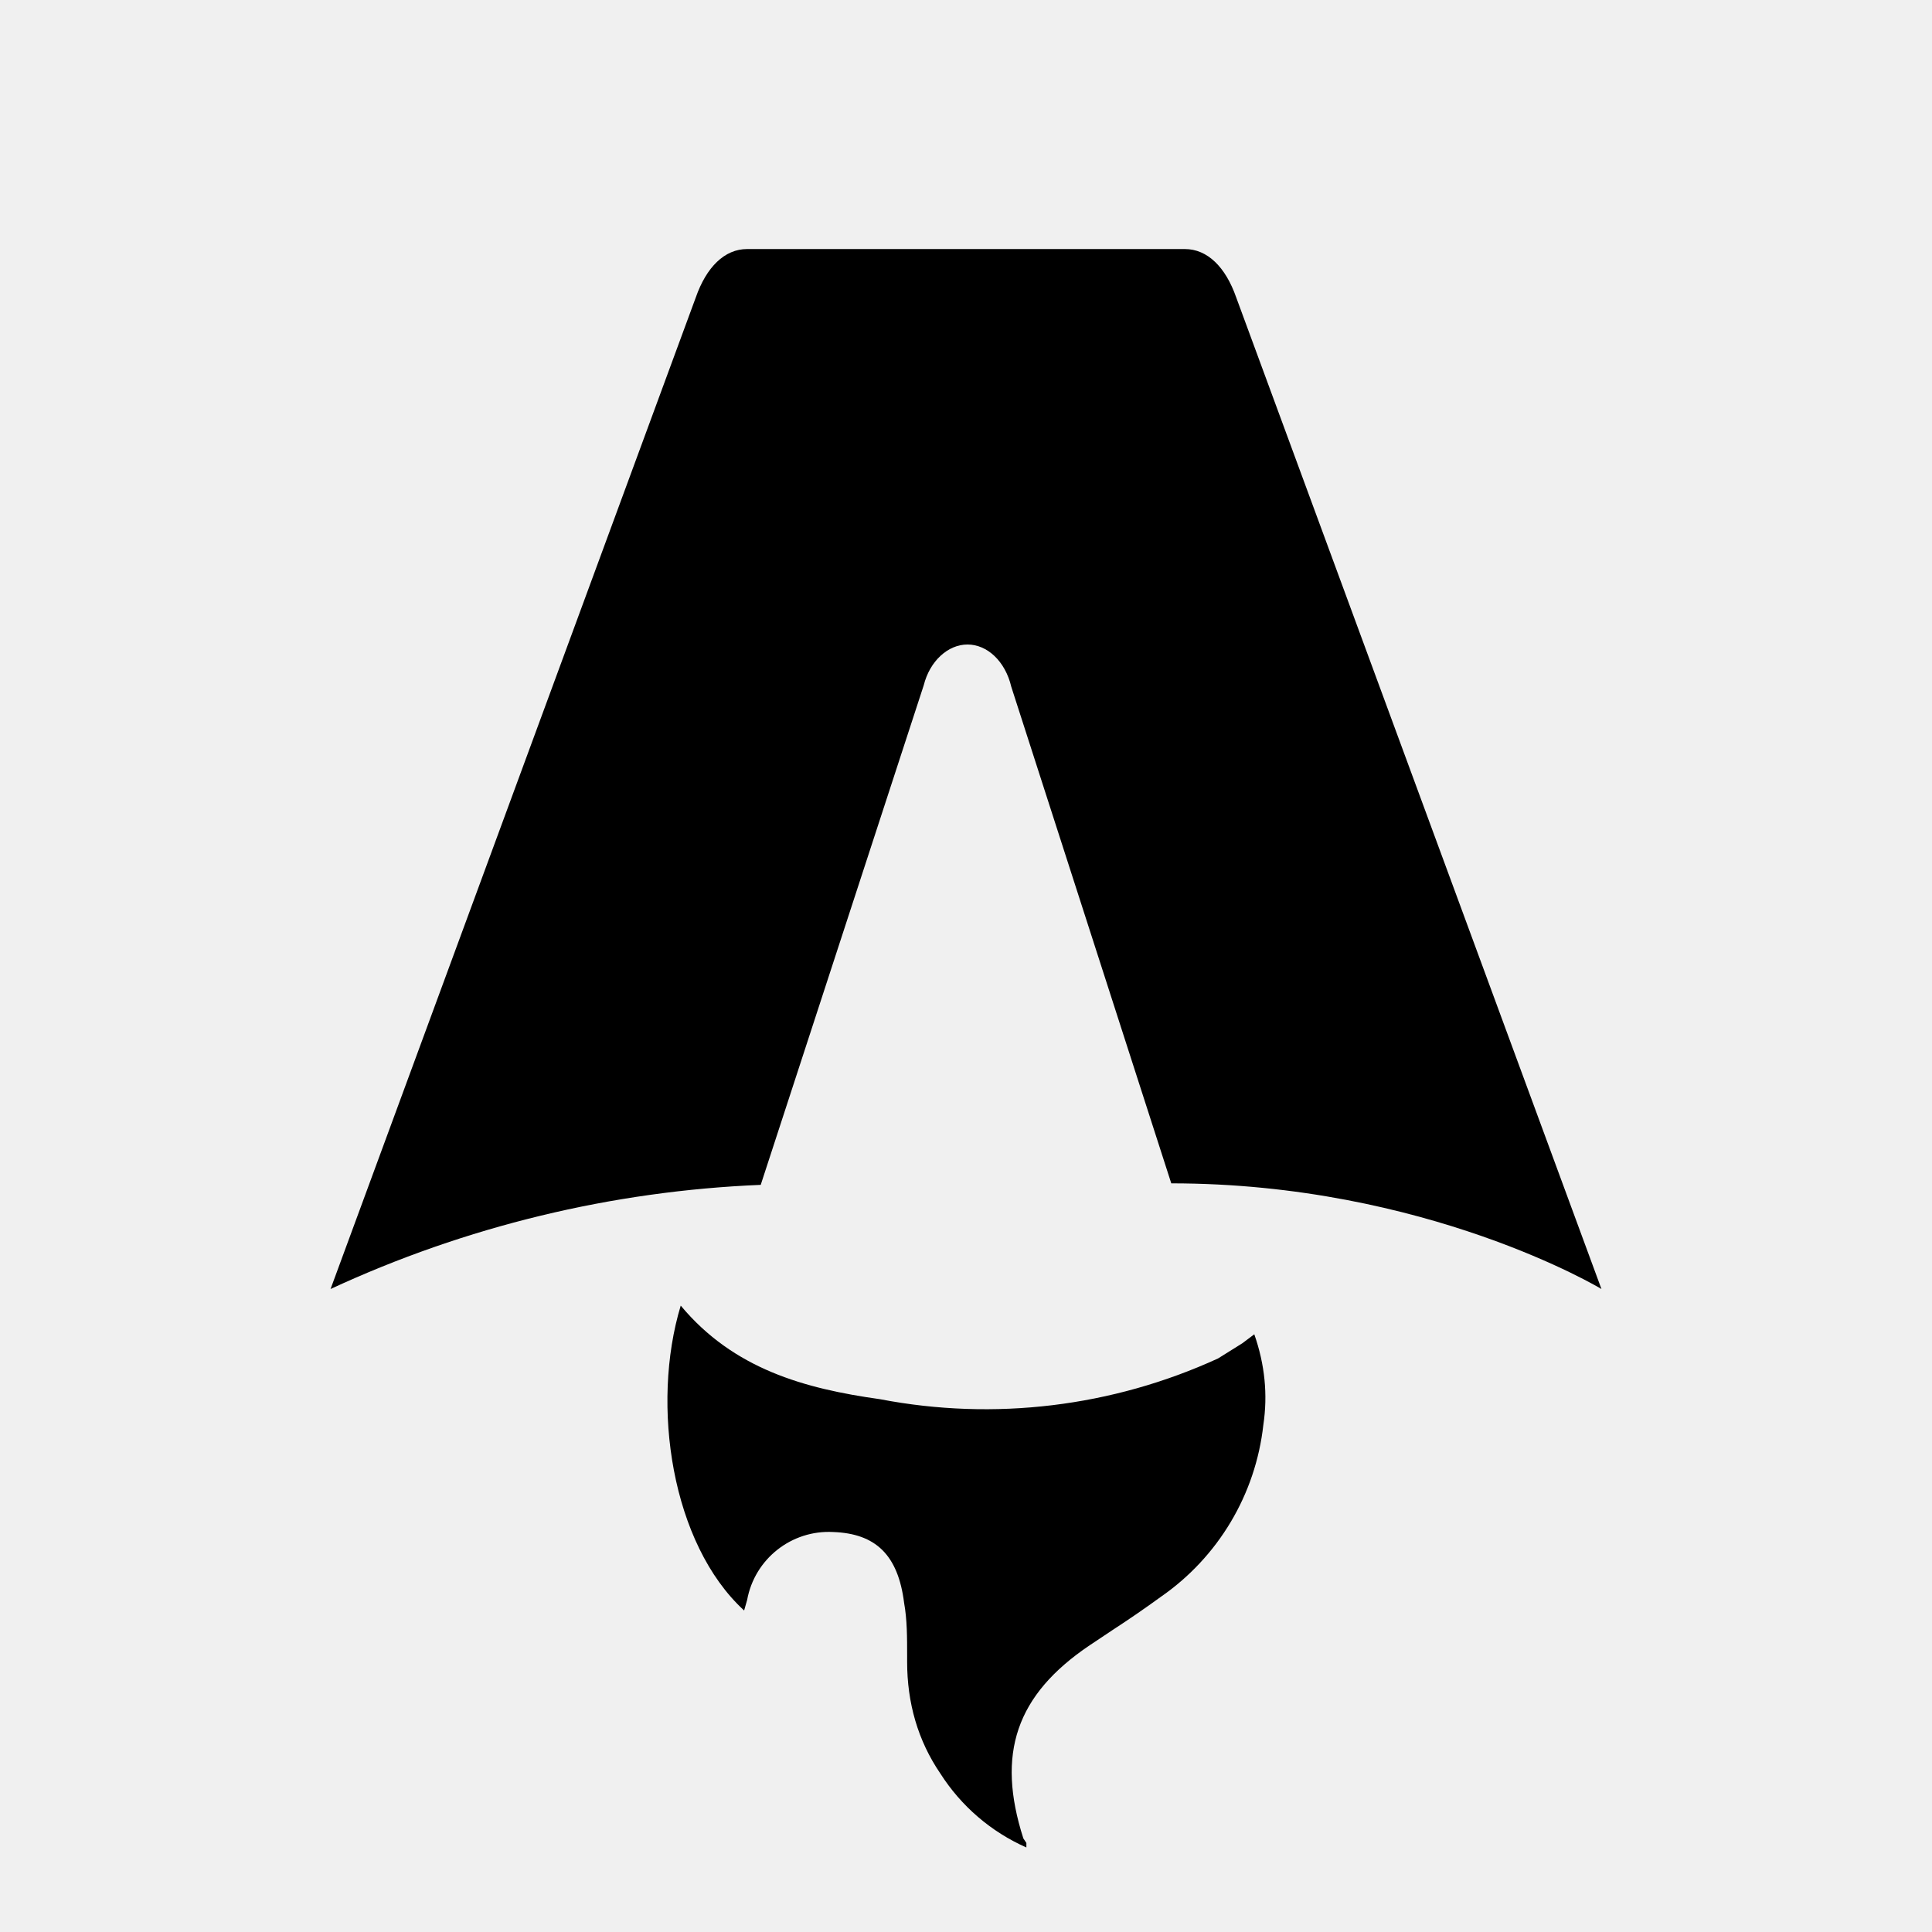
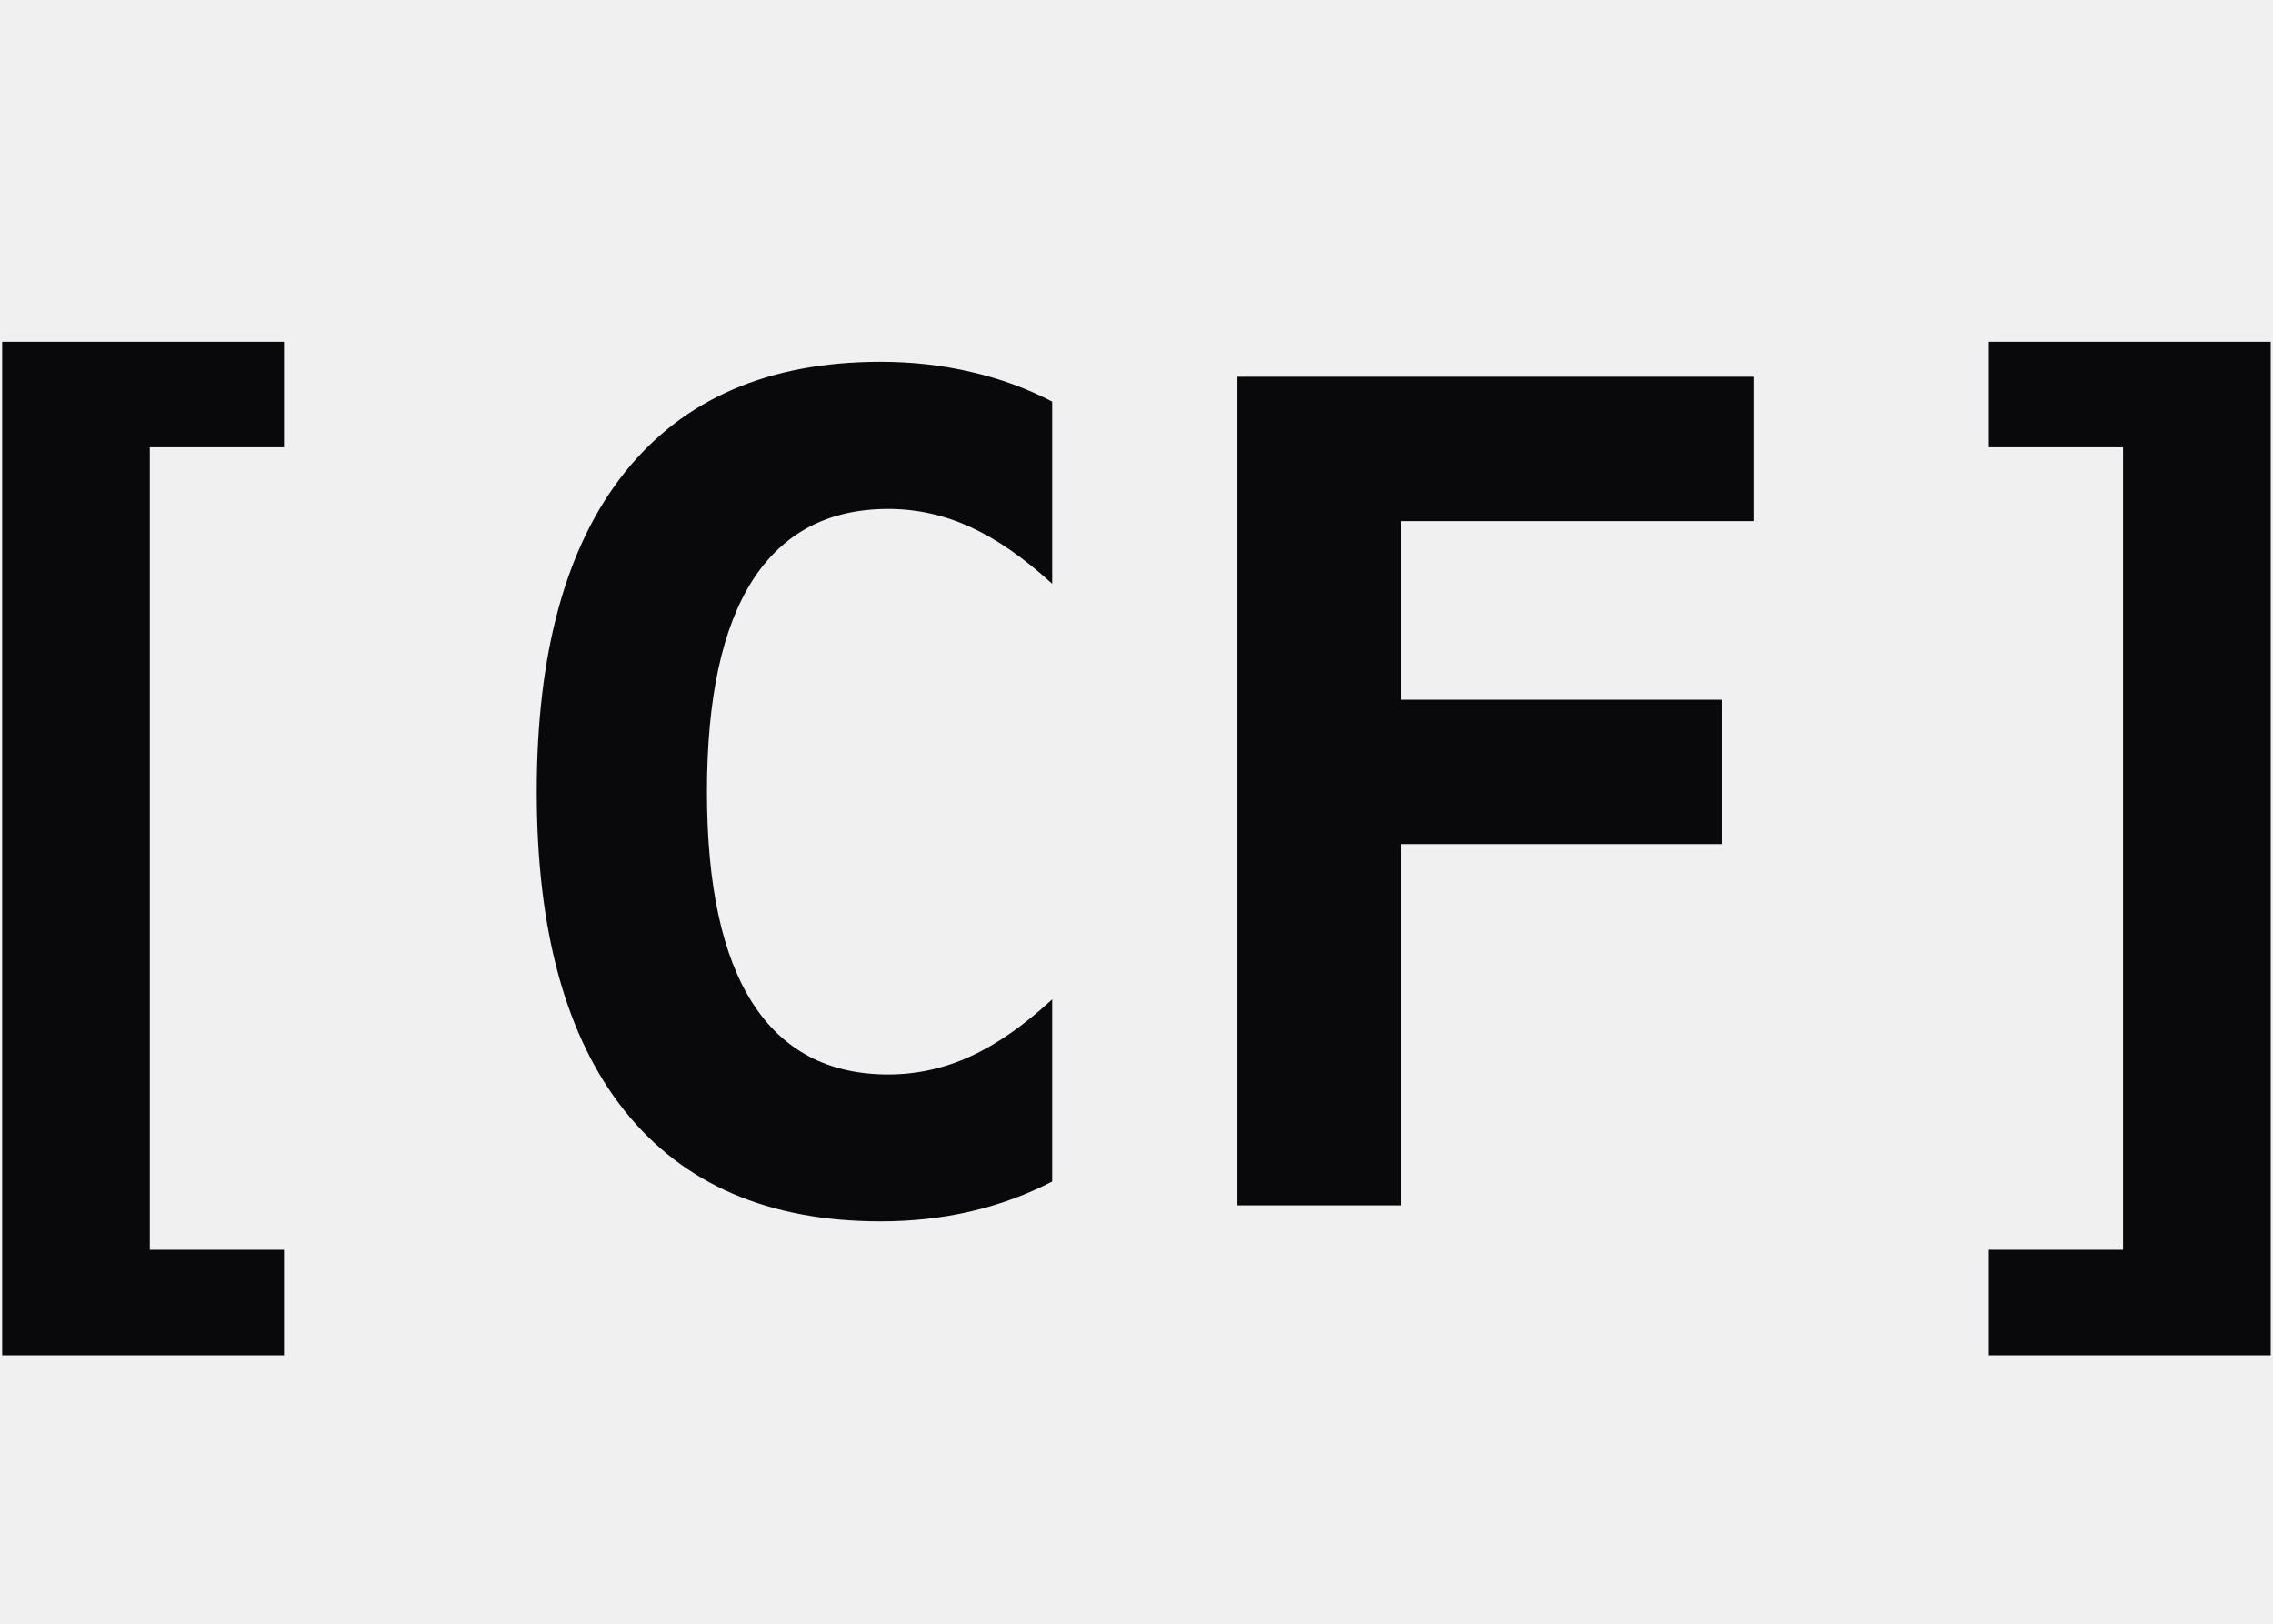
- <svg xmlns="http://www.w3.org/2000/svg" fill="none" viewBox="0 0 128 128">
-   <path d="M50.4 78.5a75.1 75.1 0 0 0-28.5 6.9l24.2-65.7c.7-2 1.9-3.2 3.4-3.2h29c1.5 0 2.7 1.2 3.4 3.2l24.2 65.7s-11.6-7-28.5-7L67 45.5c-.4-1.7-1.6-2.8-2.9-2.8-1.3 0-2.5 1.1-2.9 2.7L50.4 78.5Zm-1.1 28.2Zm-4.2-20.2c-2 6.6-.6 15.8 4.2 20.2a17.5 17.5 0 0 1 .2-.7 5.5 5.5 0 0 1 5.7-4.5c2.8.1 4.3 1.5 4.7 4.7.2 1.1.2 2.3.2 3.5v.4c0 2.7.7 5.2 2.2 7.4a13 13 0 0 0 5.7 4.9v-.3l-.2-.3c-1.8-5.6-.5-9.5 4.4-12.8l1.5-1a73 73 0 0 0 3.2-2.2 16 16 0 0 0 6.8-11.4c.3-2 .1-4-.6-6l-.8.6-1.6 1a37 37 0 0 1-22.4 2.7c-5-.7-9.7-2-13.2-6.2Z" />
+ <svg xmlns="http://www.w3.org/2000/svg" width="140" height="100" viewBox="0 0 140 100">
  <style>
-         path { fill: #000; }
-         @media (prefers-color-scheme: dark) {
-             path { fill: #FFF; }
-         }
-     </style>
+     .text {
+       font-family: "SF Mono", "Menlo", "Consolas", "Monaco", monospace;
+       font-size: 70px;
+       font-weight: 700;
+       fill: #09090b;
+     }
+   </style>
+   <text x="50%" y="50%" dominant-baseline="central" text-anchor="middle" class="text">[CF]</text>
</svg>
